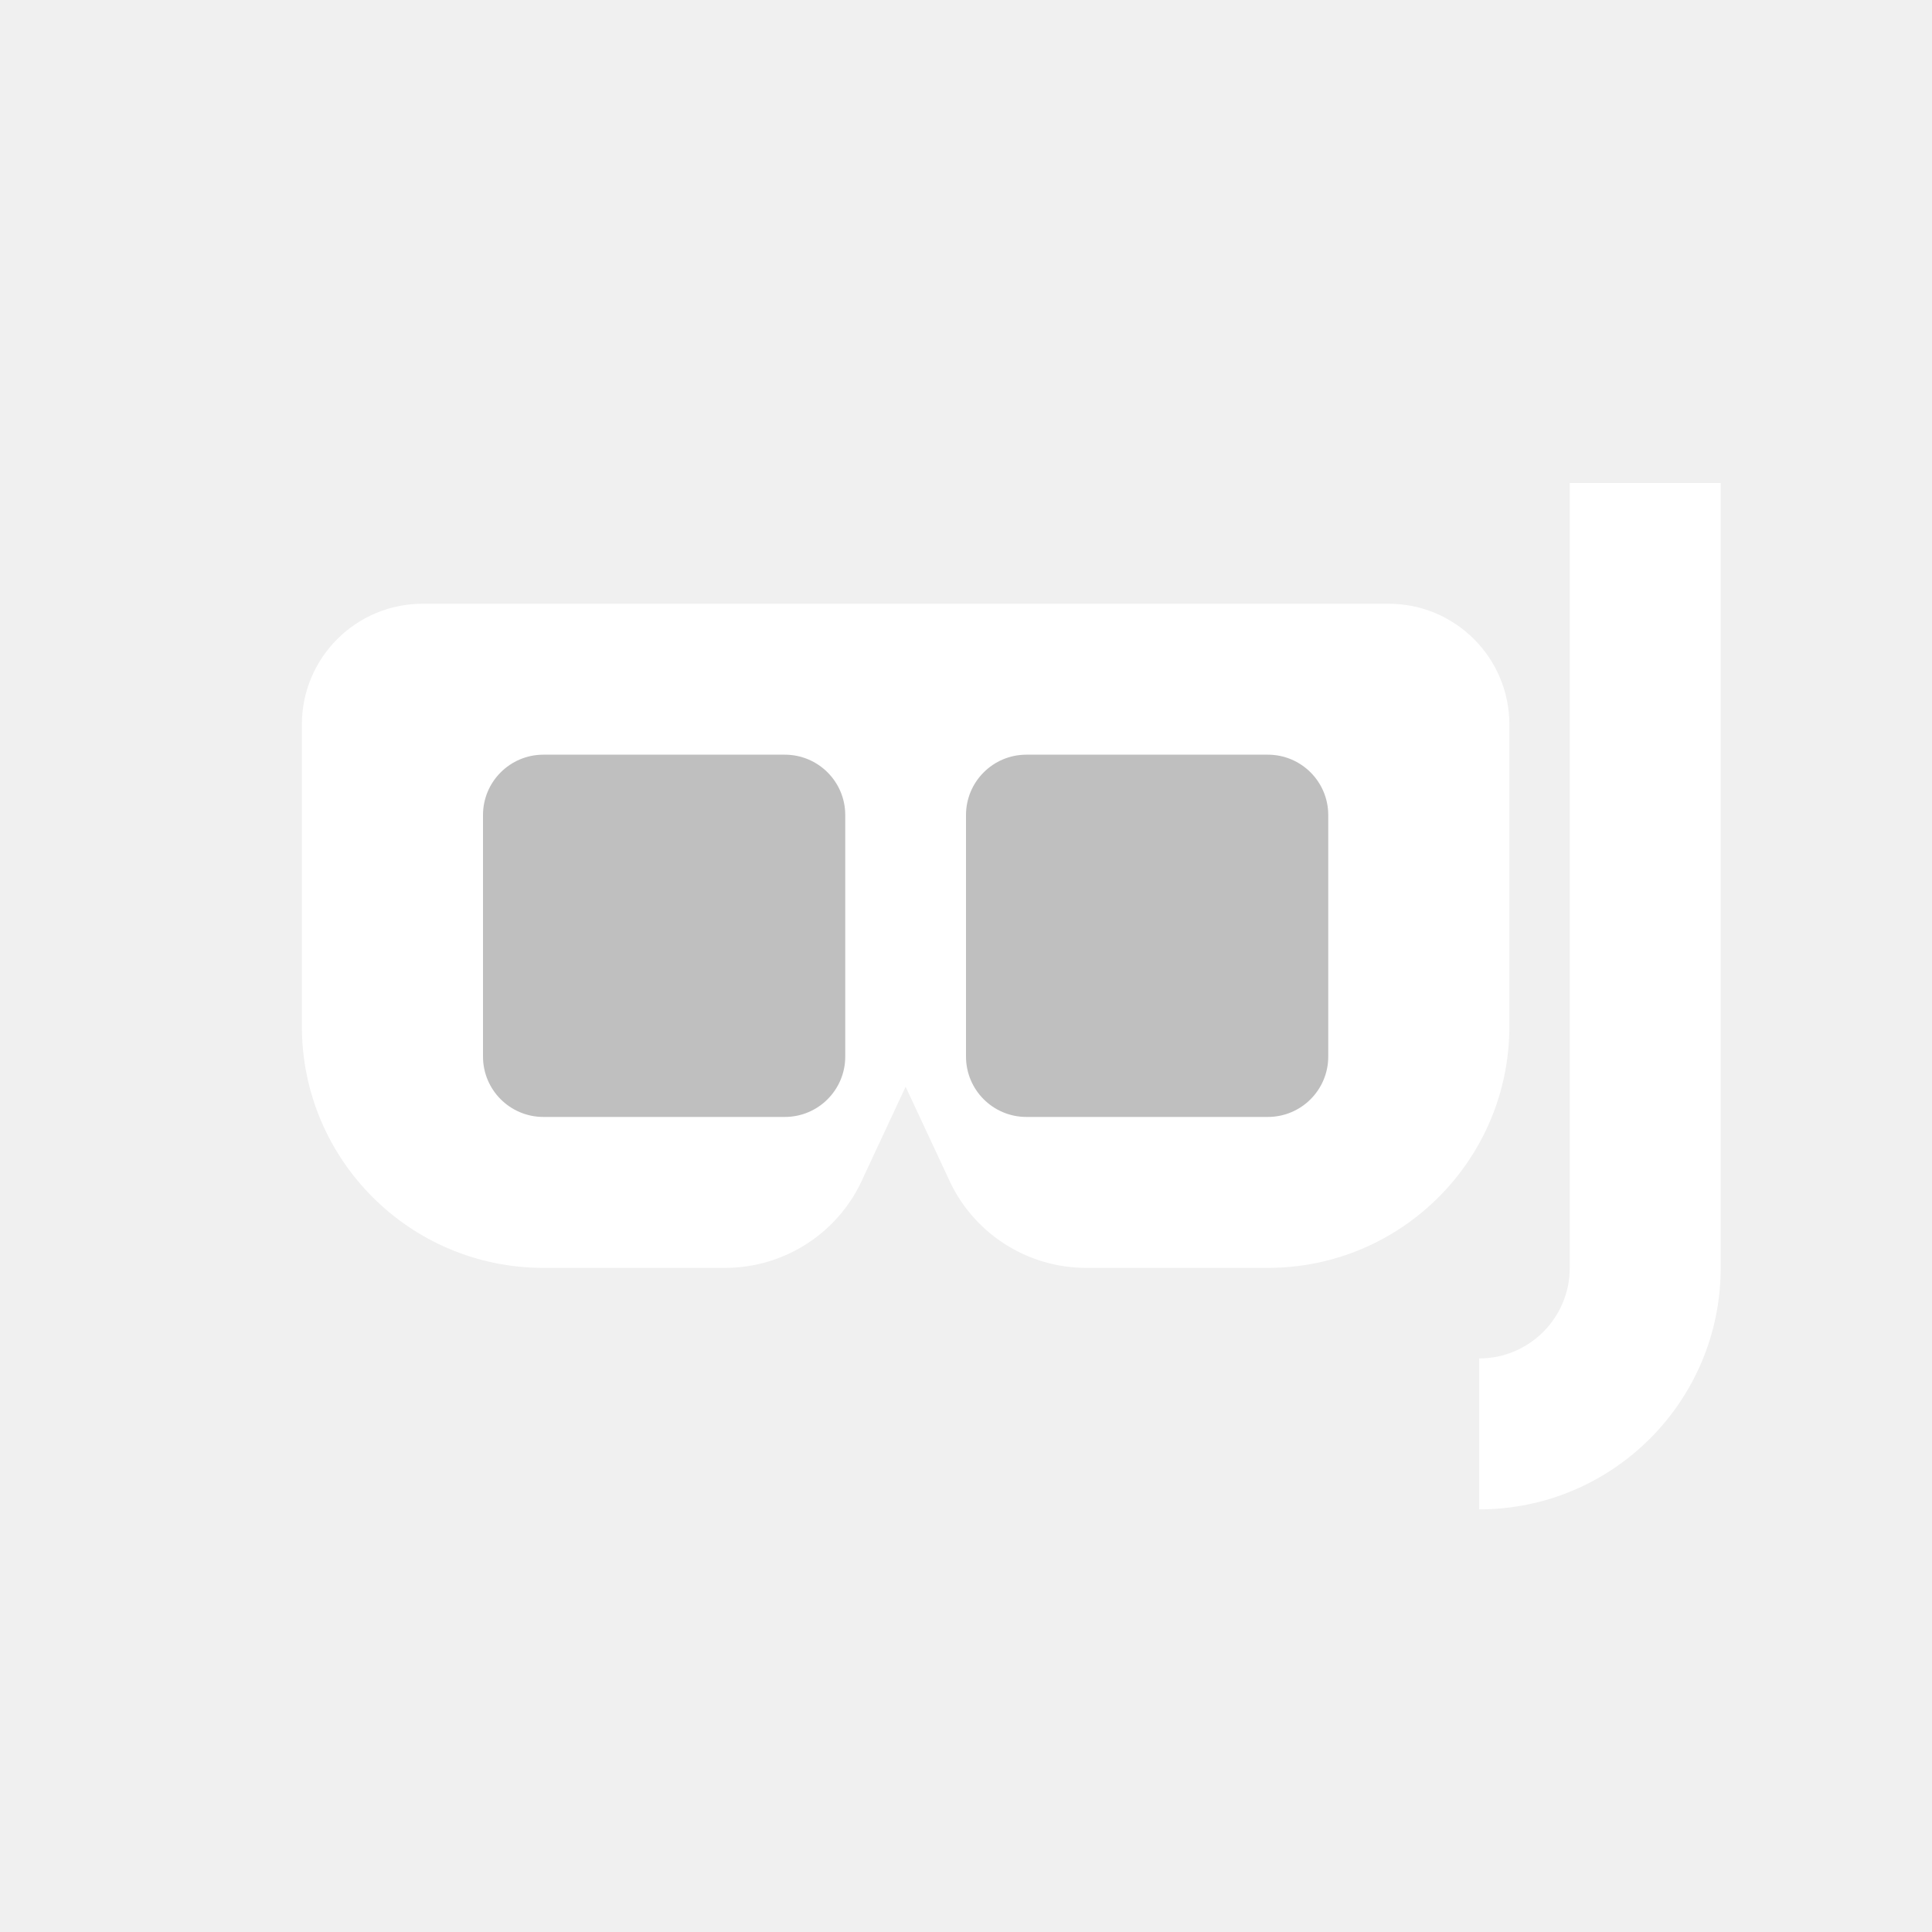
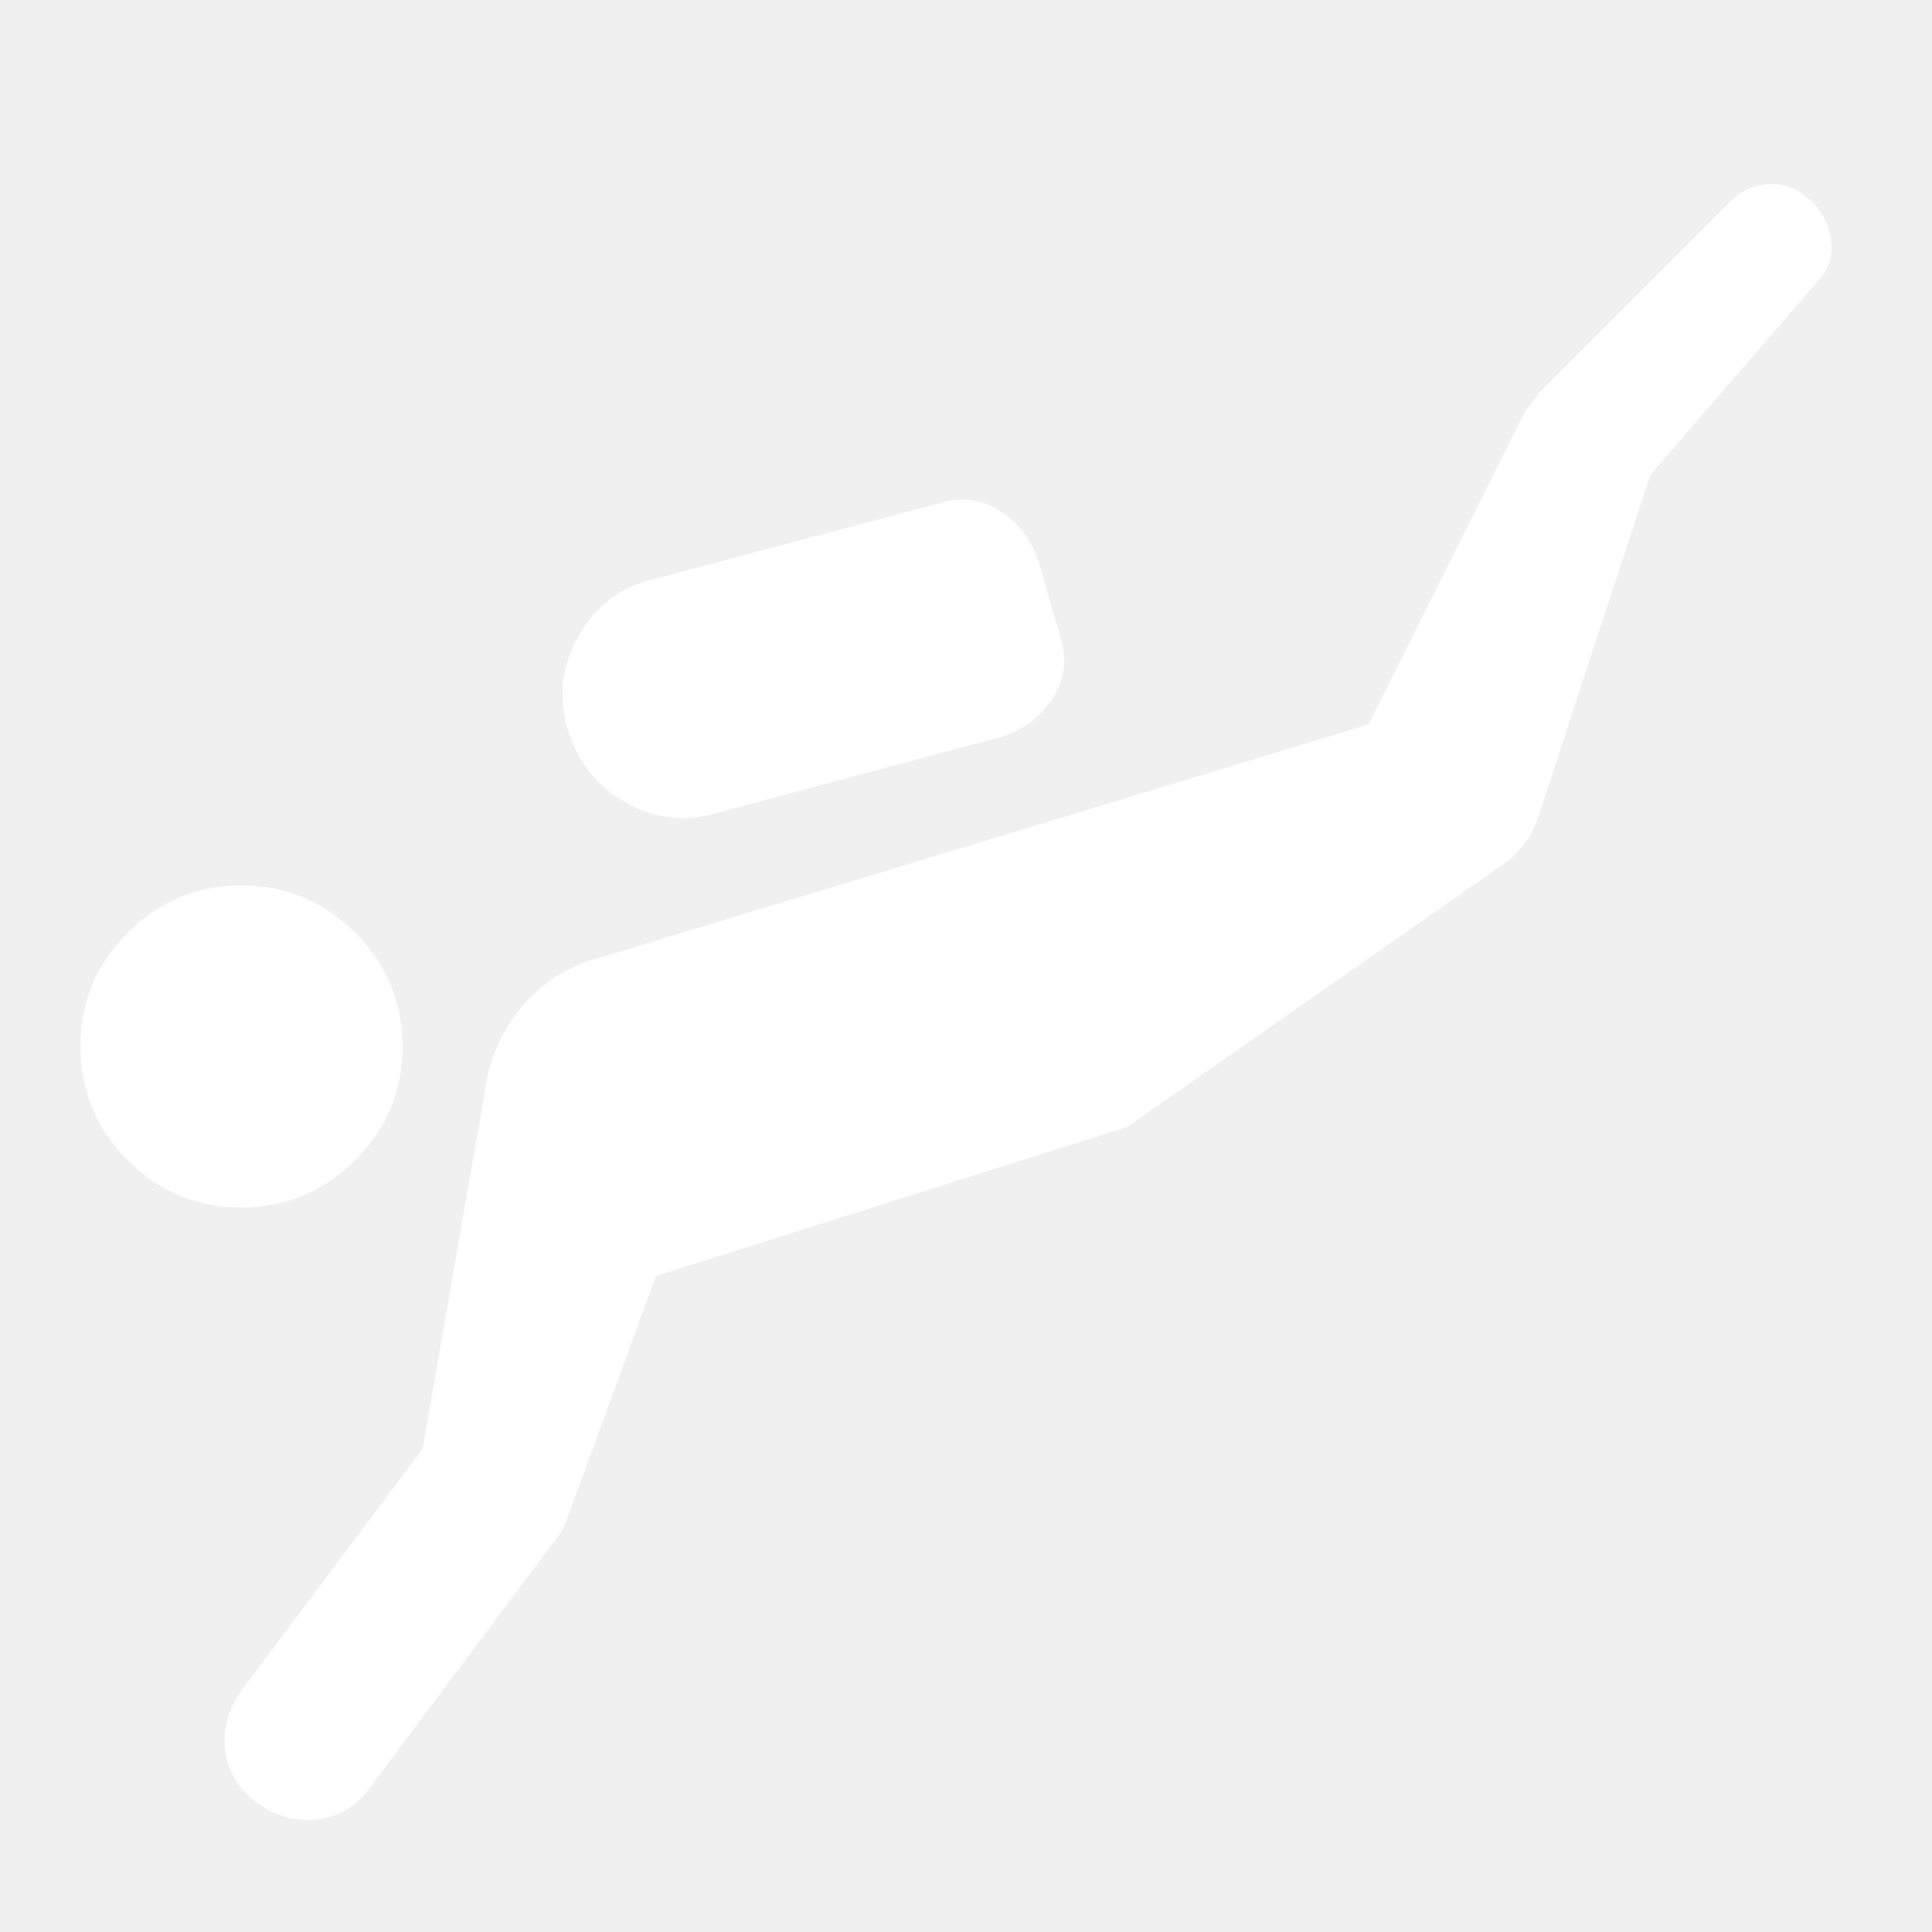
- <svg xmlns="http://www.w3.org/2000/svg" viewBox="0 0 64 64" fill="none">
-   <g fill="#ffffff">
-     <path d="M12 20h34a4 4 0 0 1 4 4v10a8 8 0 0 1-8 8h-6a5 5 0 0 1-4.6-3l-1.4-3-1.4 3a5 5 0 0 1-4.6 3h-6a8 8 0 0 1-8-8V24a4 4 0 0 1 4-4Z" />
-     <rect x="16" y="25" width="12" height="12" rx="2" fill="#000" fill-opacity=".25" />
-     <rect x="32" y="25" width="12" height="12" rx="2" fill="#000" fill-opacity=".25" />
-     <path d="M52 16h5v26a8 8 0 0 1-8 8v-5a3 3 0 0 0 3-3V16Z" />
-   </g>
+ <svg xmlns="http://www.w3.org/2000/svg" viewBox="0 -960 960 960" fill="#ffffff">
+   <path d="m210-240 31-178q3-24 19-42.5t41-24.5l379-115 77-154q1-2 8-11l95-95q8-8 19.5-8.5T901-859q8 8 9 19.5t-7 19.5l-83 96-56 171q-2 6-6 11.5t-9 9.5L560-400l-234 74-44 120q-1 3-2.5 6t-3.5 5L184-72q-10 14-26 16t-30-8q-14-10-16-26t8-30l90-120Zm-90-120q-33 0-56.5-23.5T40-440q0-33 23.5-56.5T120-520q33 0 56.5 23.5T200-440q0 33-23.5 56.5T120-360Zm236-196q-24 7-45.5-5.5T282-598q-7-24 5.5-46t36.5-28l143-38q16-5 30 4t19 25l11 38q5 16-4 30t-25 19l-142 38Z" />
</svg>
